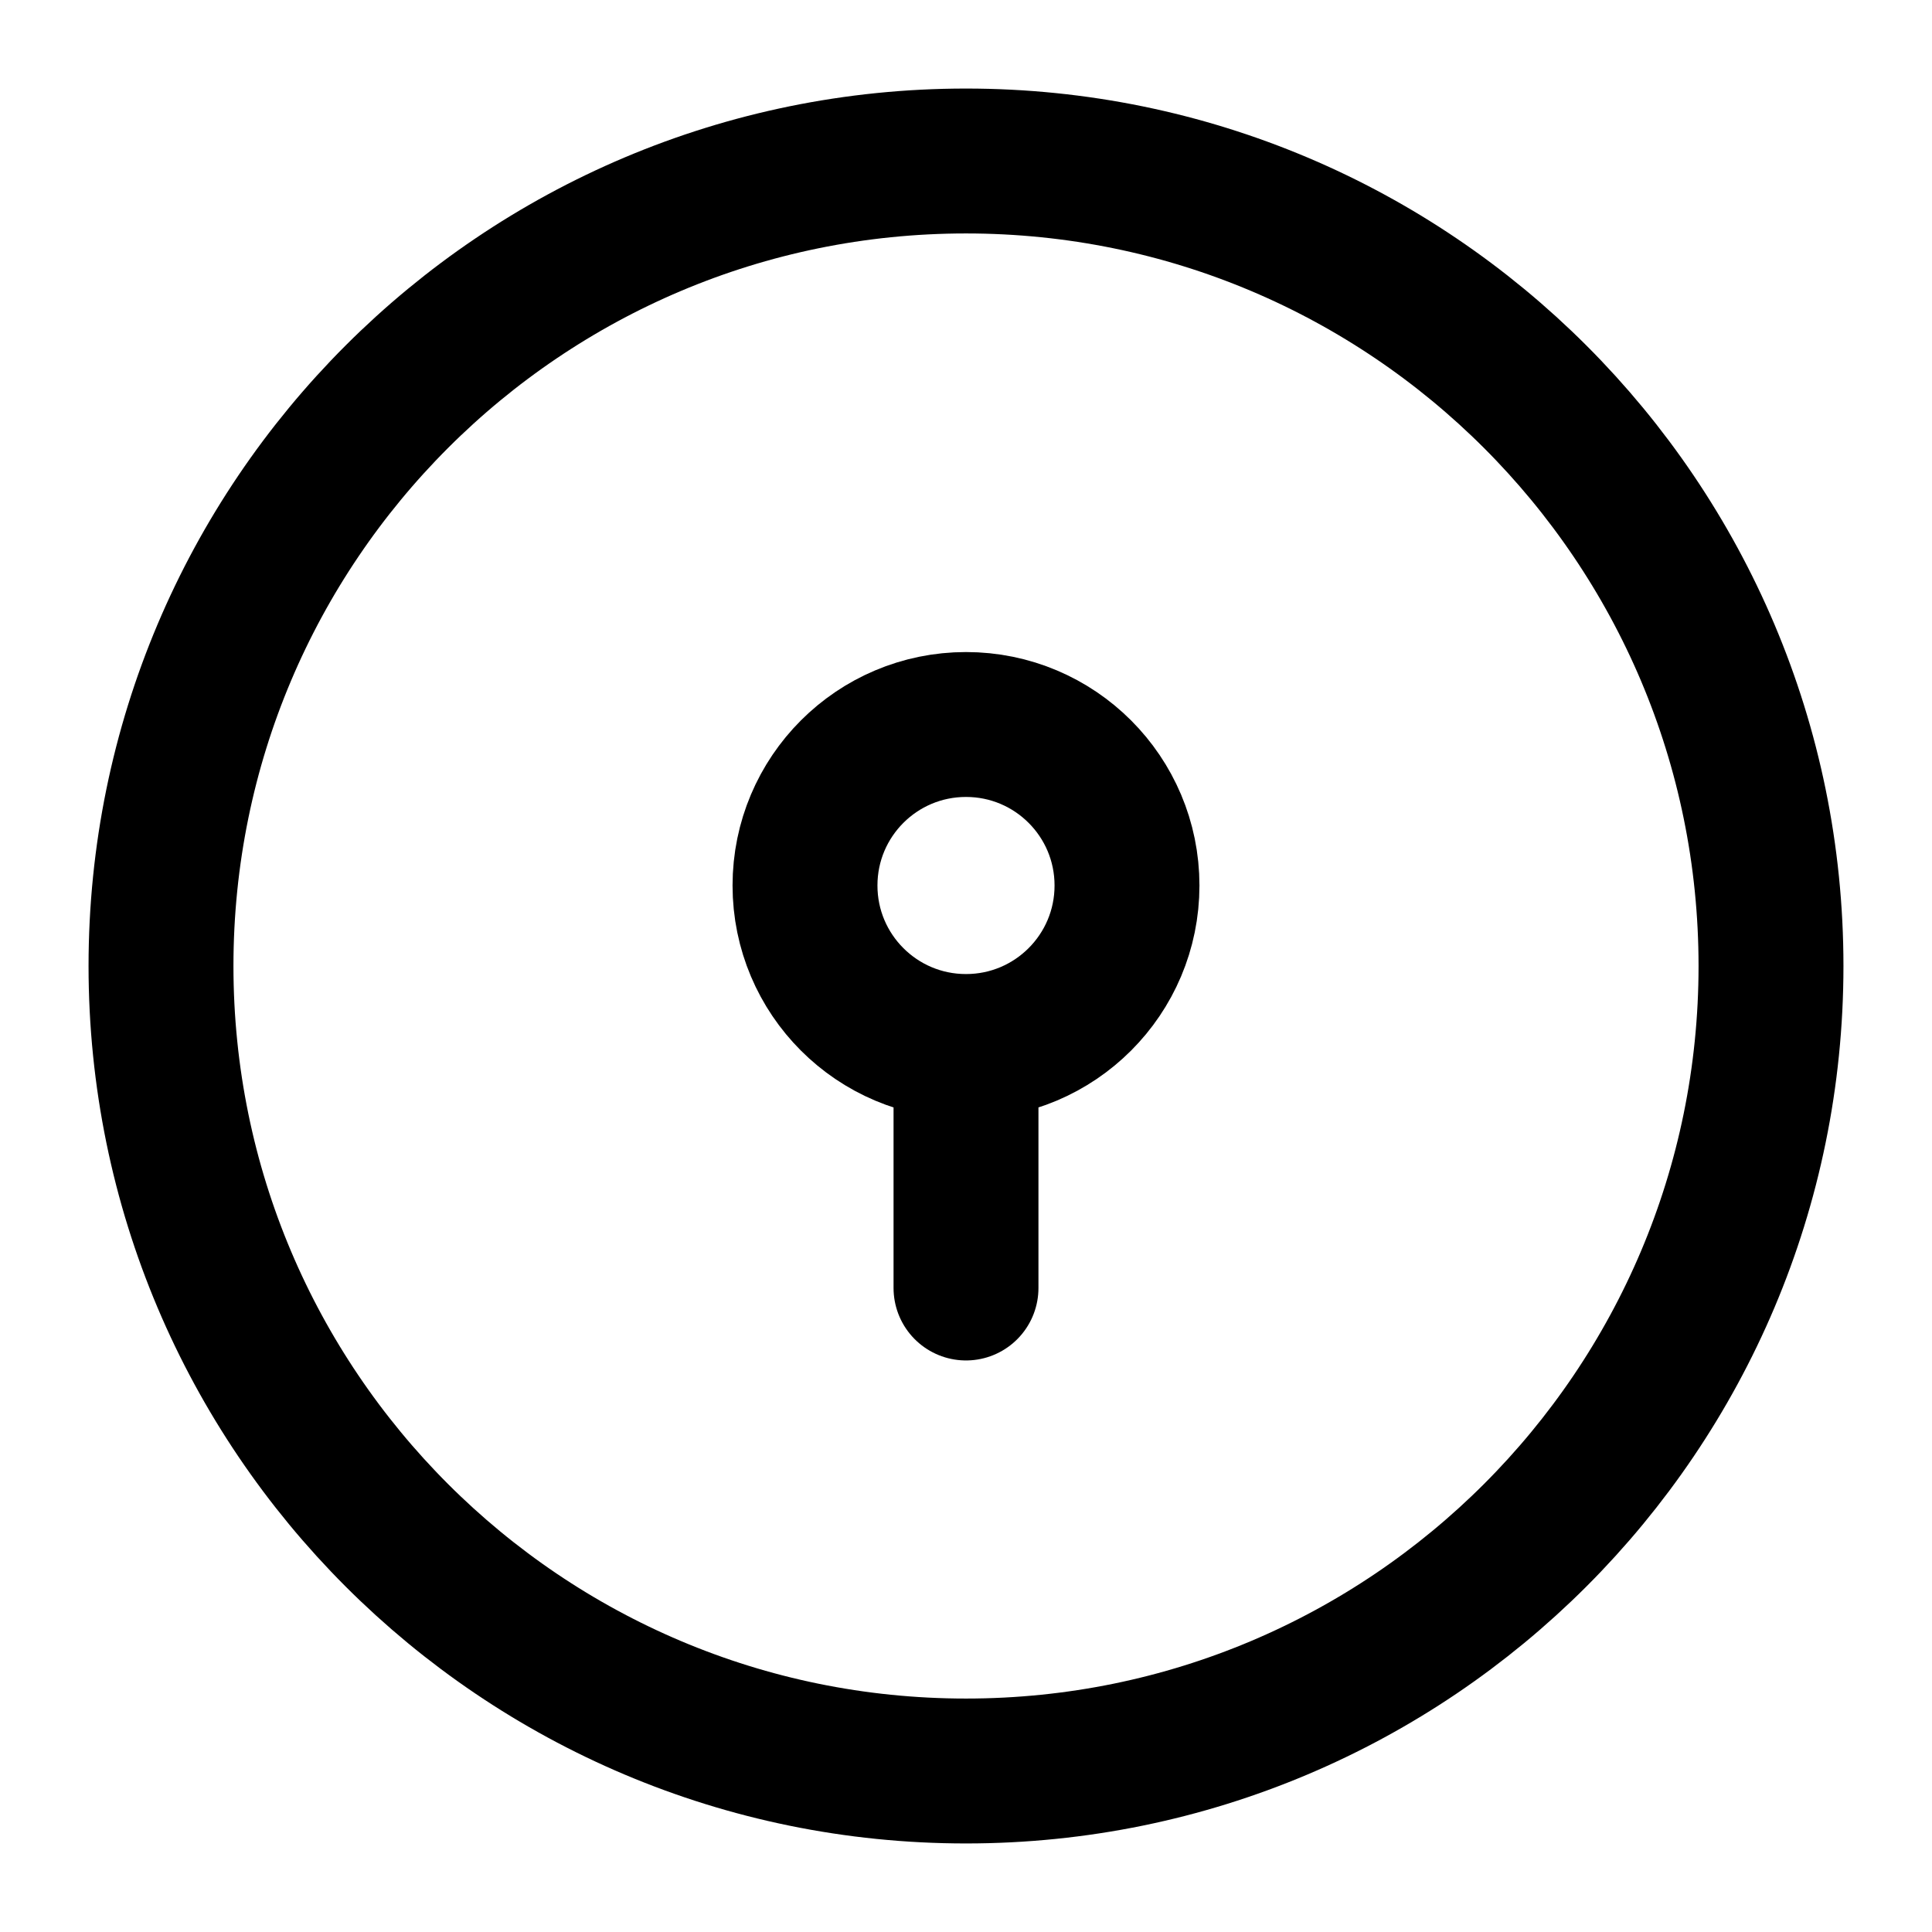
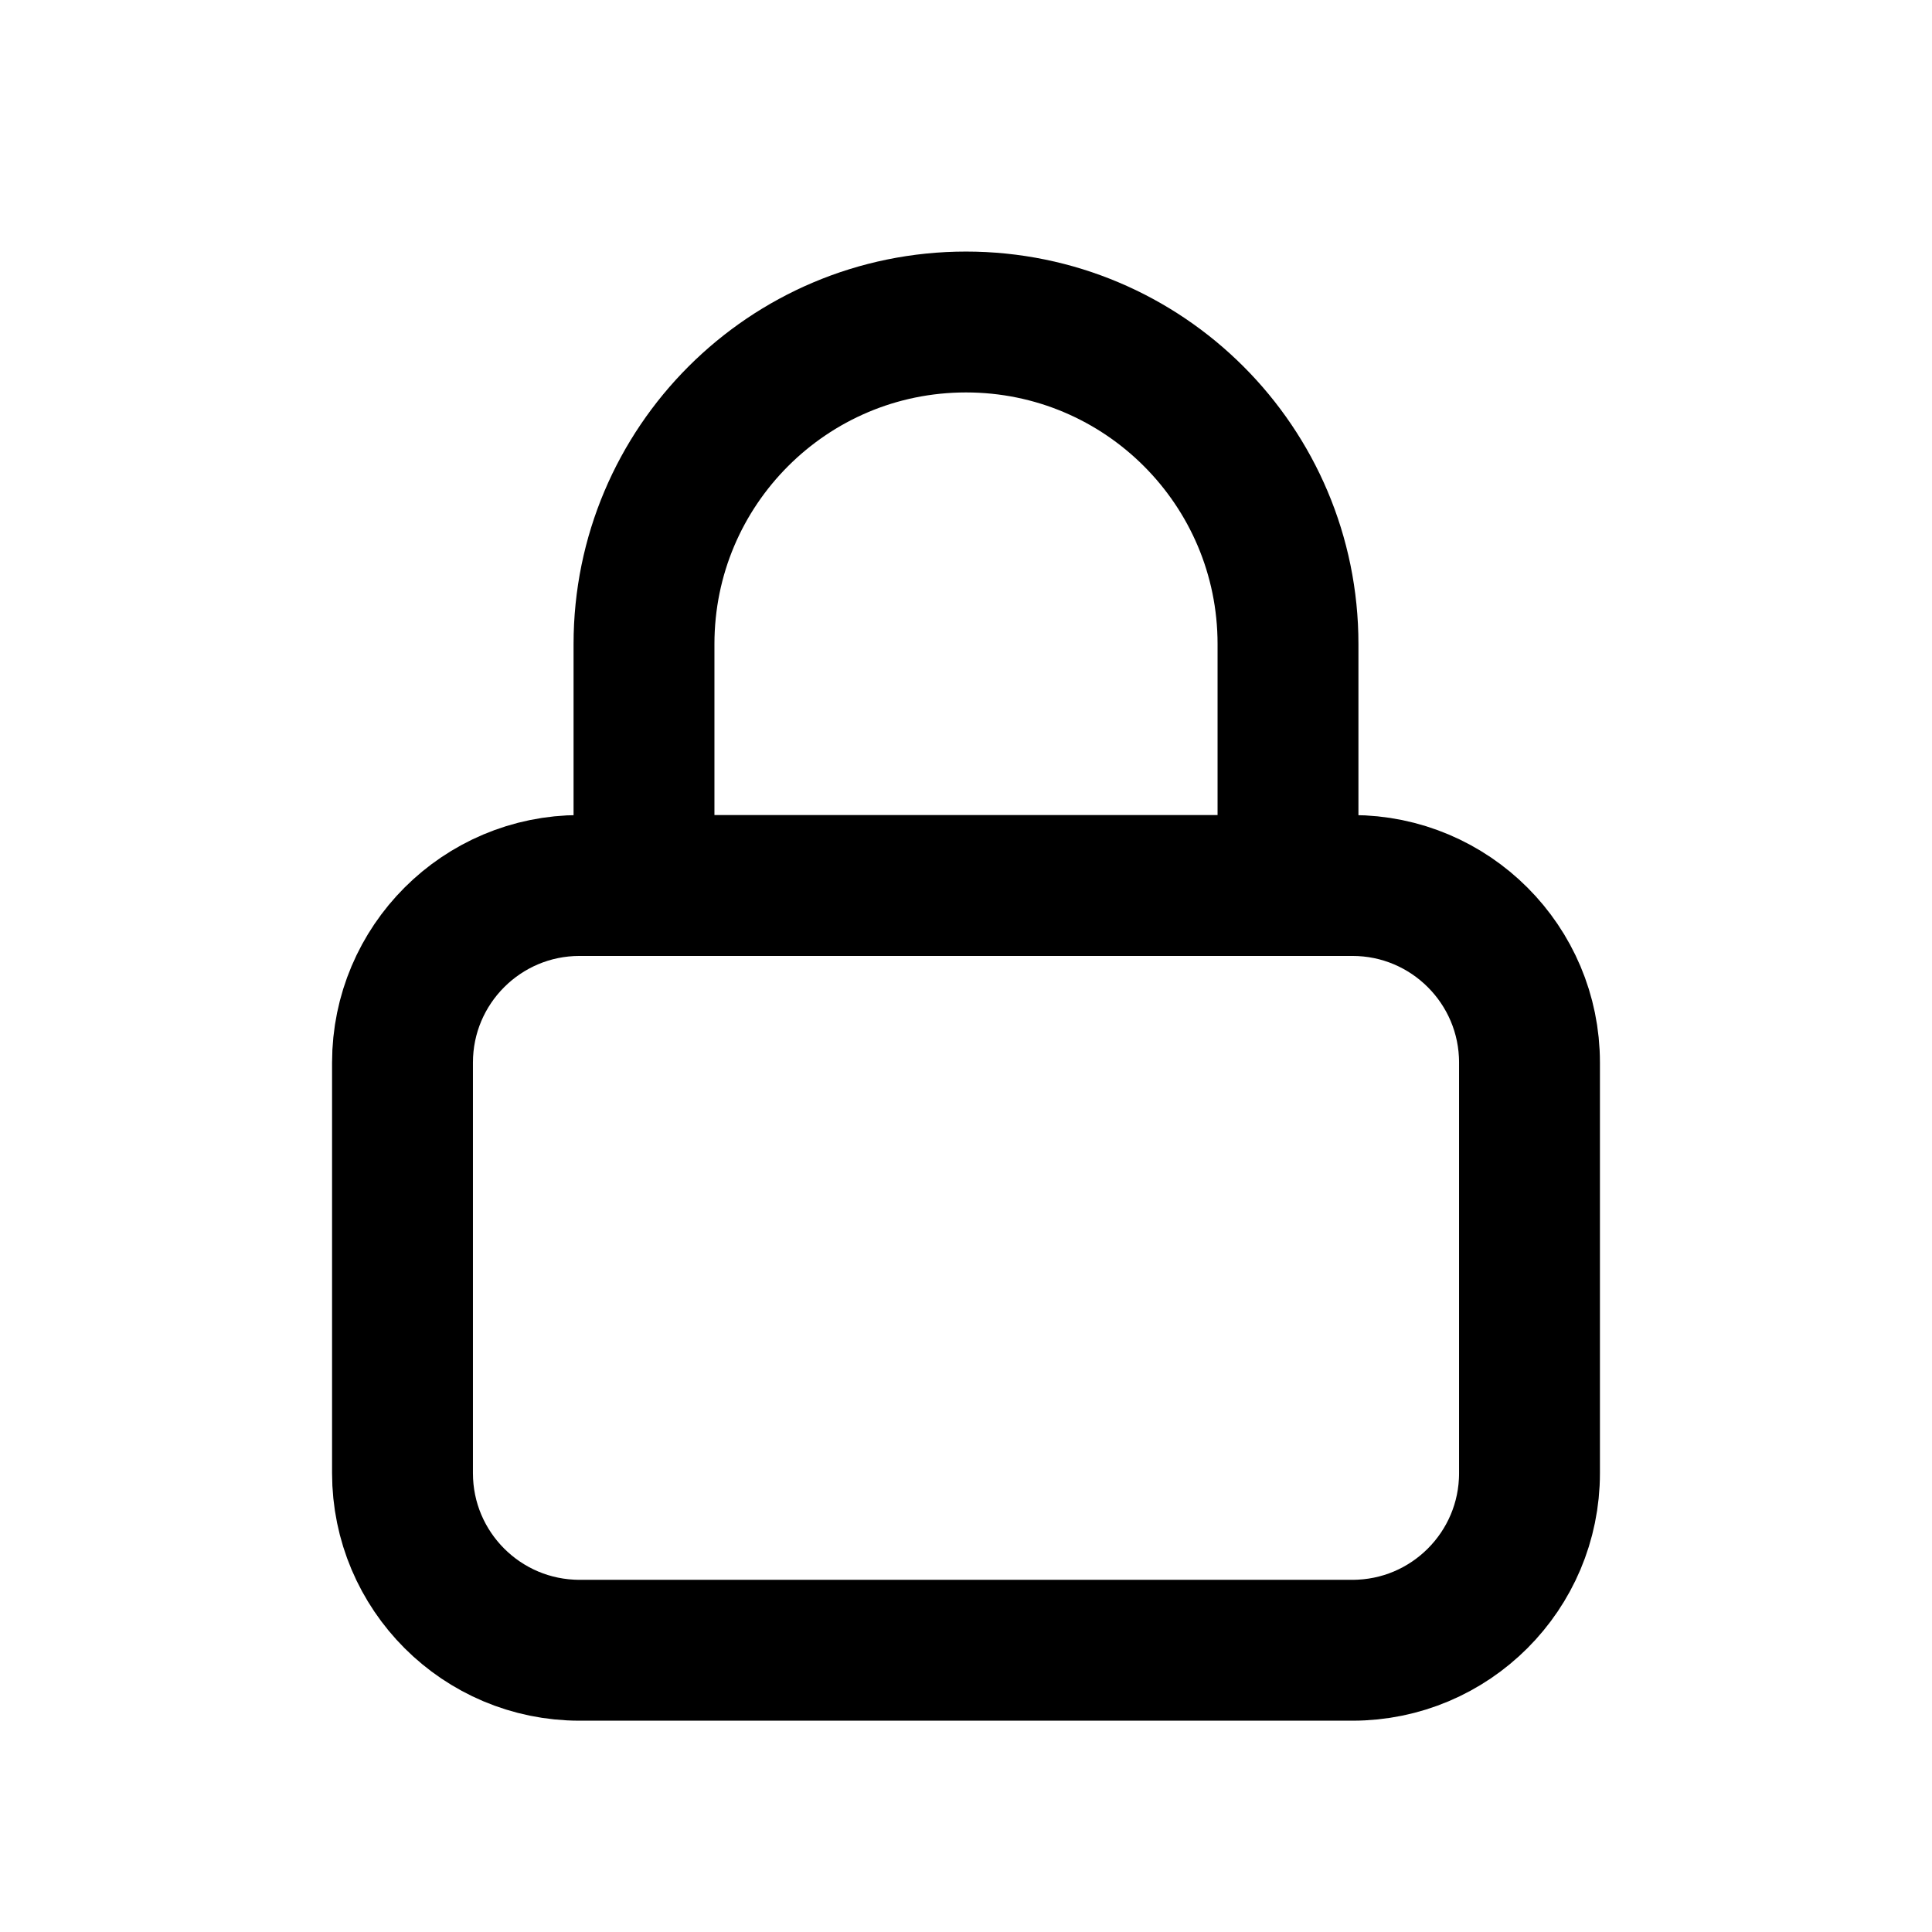
- <svg xmlns="http://www.w3.org/2000/svg" viewBox="0 0 24 24" fill="none" stroke="currentColor" stroke-width="1.8" stroke-linecap="round" stroke-linejoin="round">
-   <path d="M22 12C22 17.523 17.523 22 12 22C6.477 22 2 17.523 2 12C2 6.477 6.477 2 12 2C17.523 2 22 6.477 22 12Z" />
-   <path d="M12 13C13.105 13 14 12.105 14 11C14 9.895 13.105 9 12 9C10.895 9 10 9.895 10 11C10 12.105 10.895 13 12 13ZM12 13L12 16" />
+ <svg xmlns="http://www.w3.org/2000/svg" viewBox="0 0 24 24" fill="none" stroke="currentColor" stroke-width="1.75" stroke-linecap="round" stroke-linejoin="round">
+   <rect x="5" y="11" width="14" height="9.5" rx="2.2" />
+   <path d="M8 11V8a4 4 0 0 1 8 0v3" />
</svg>
